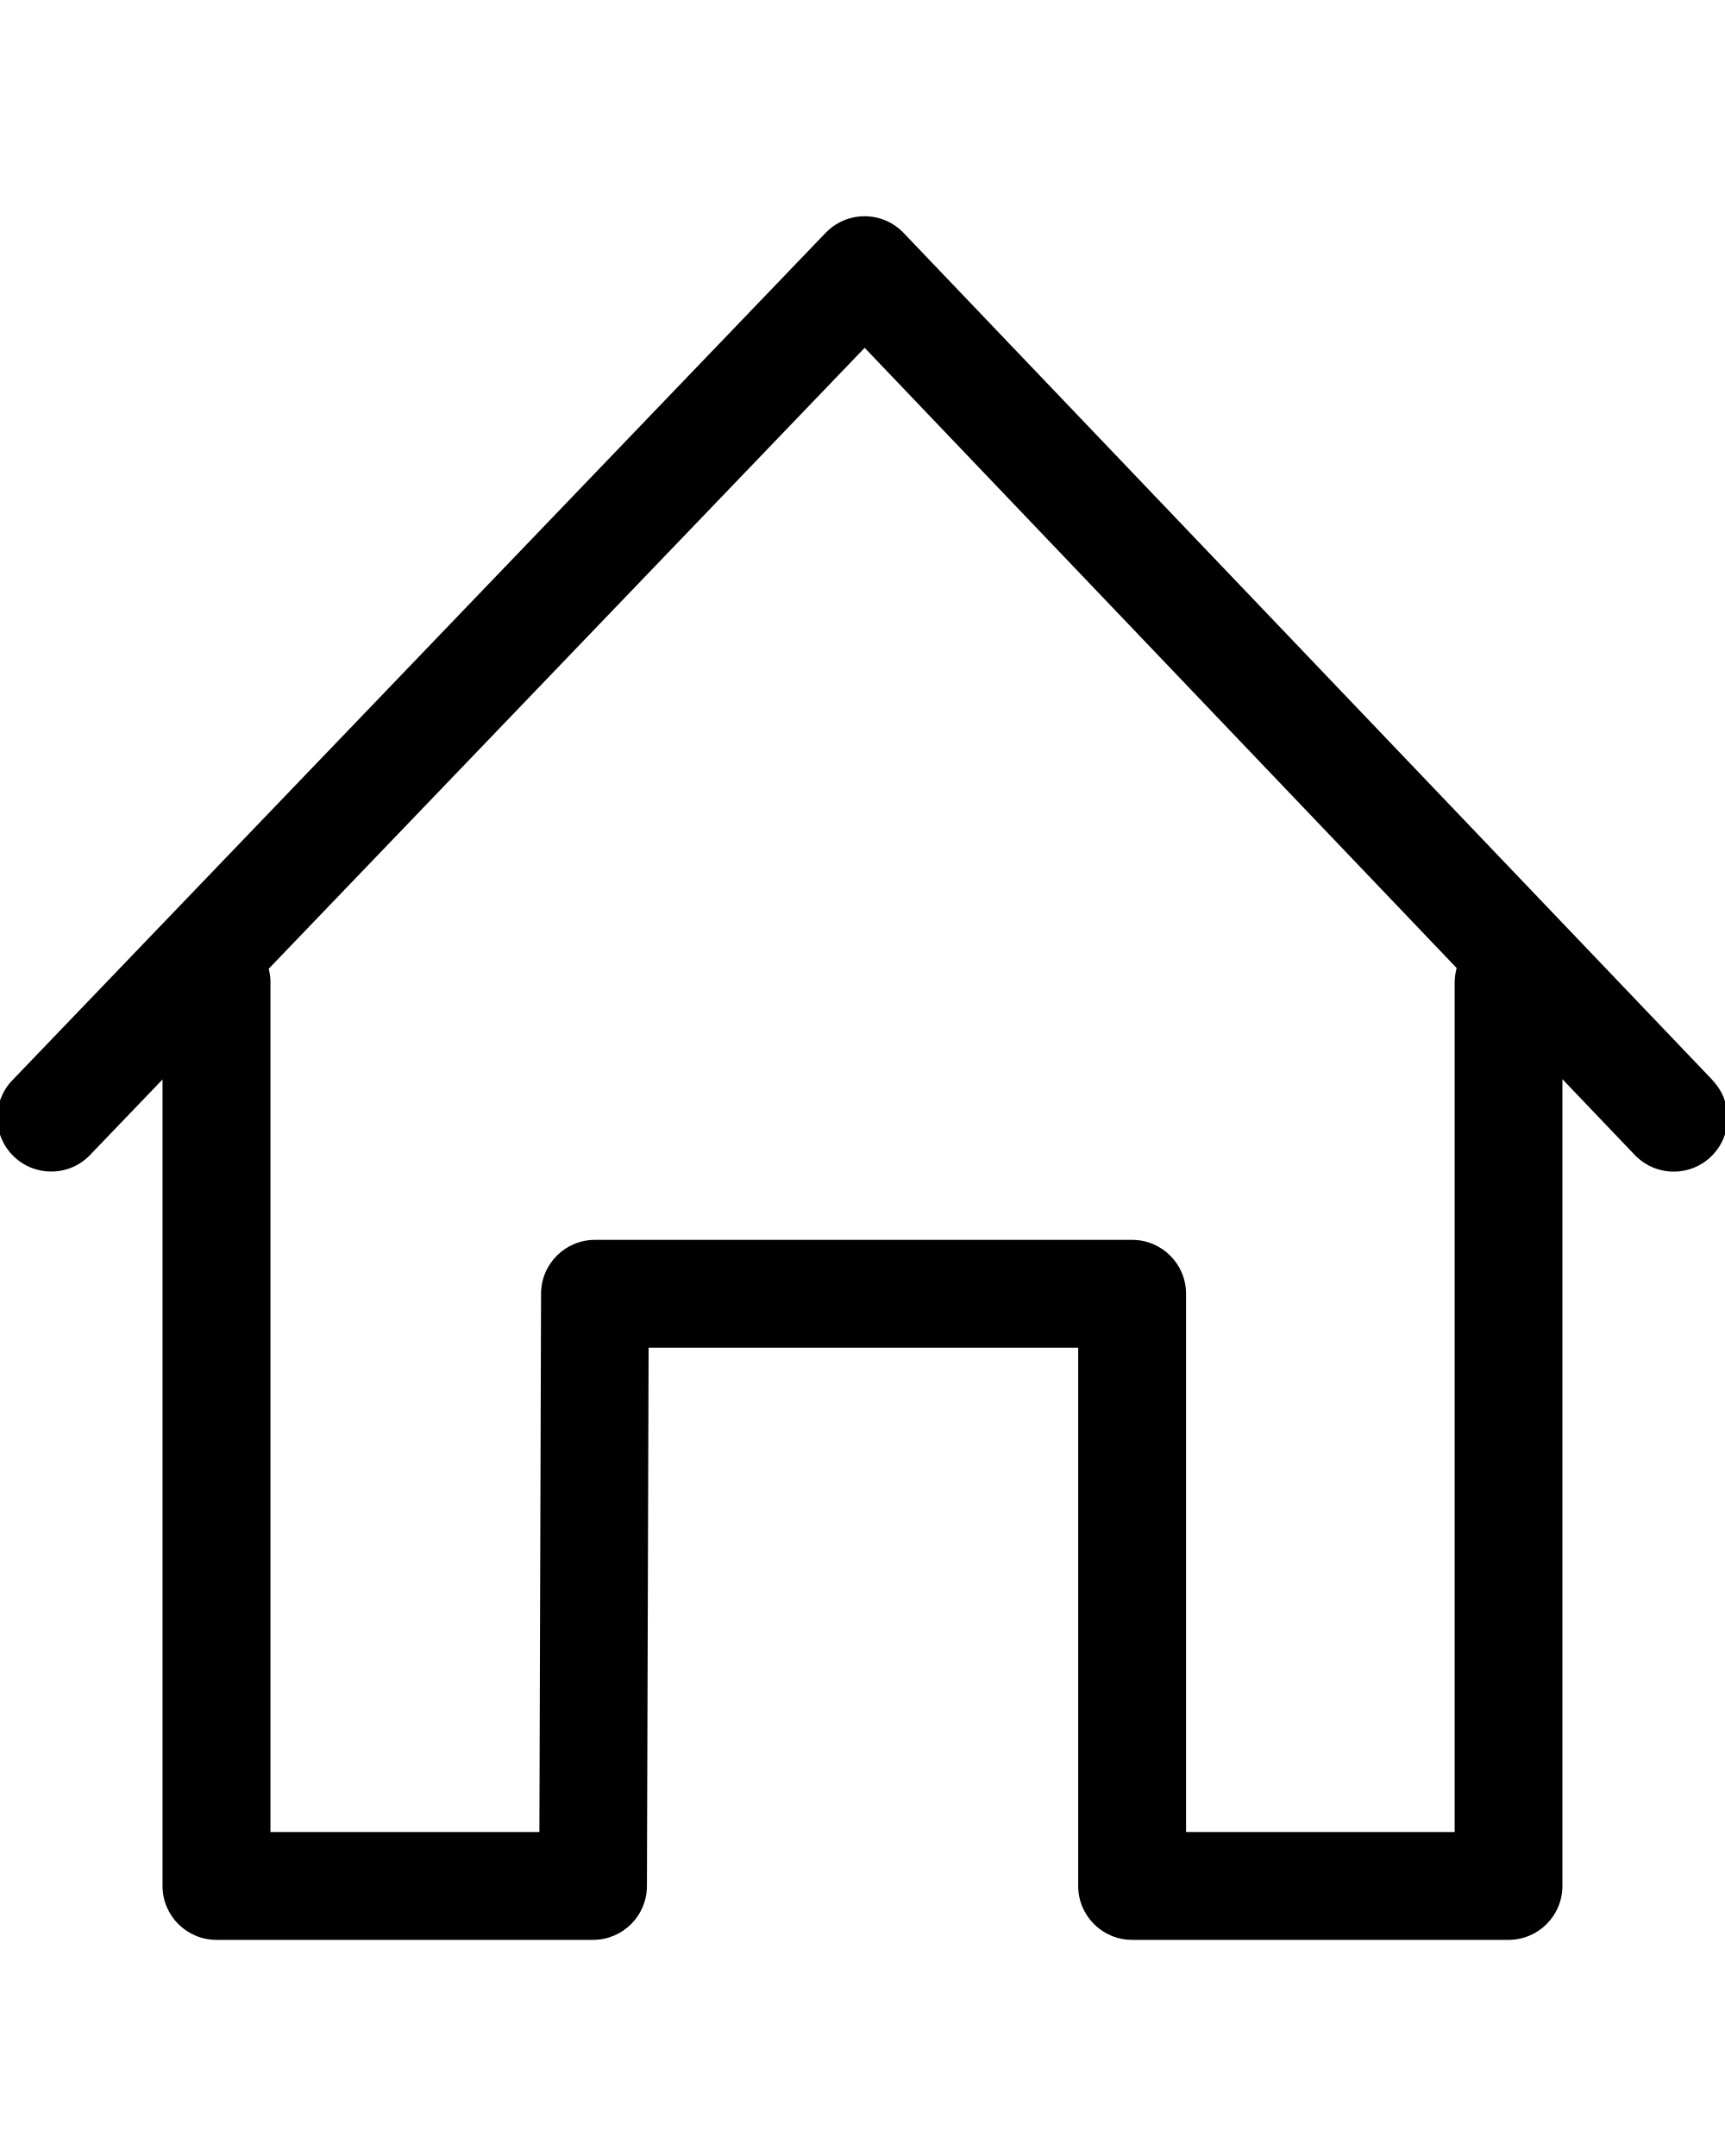
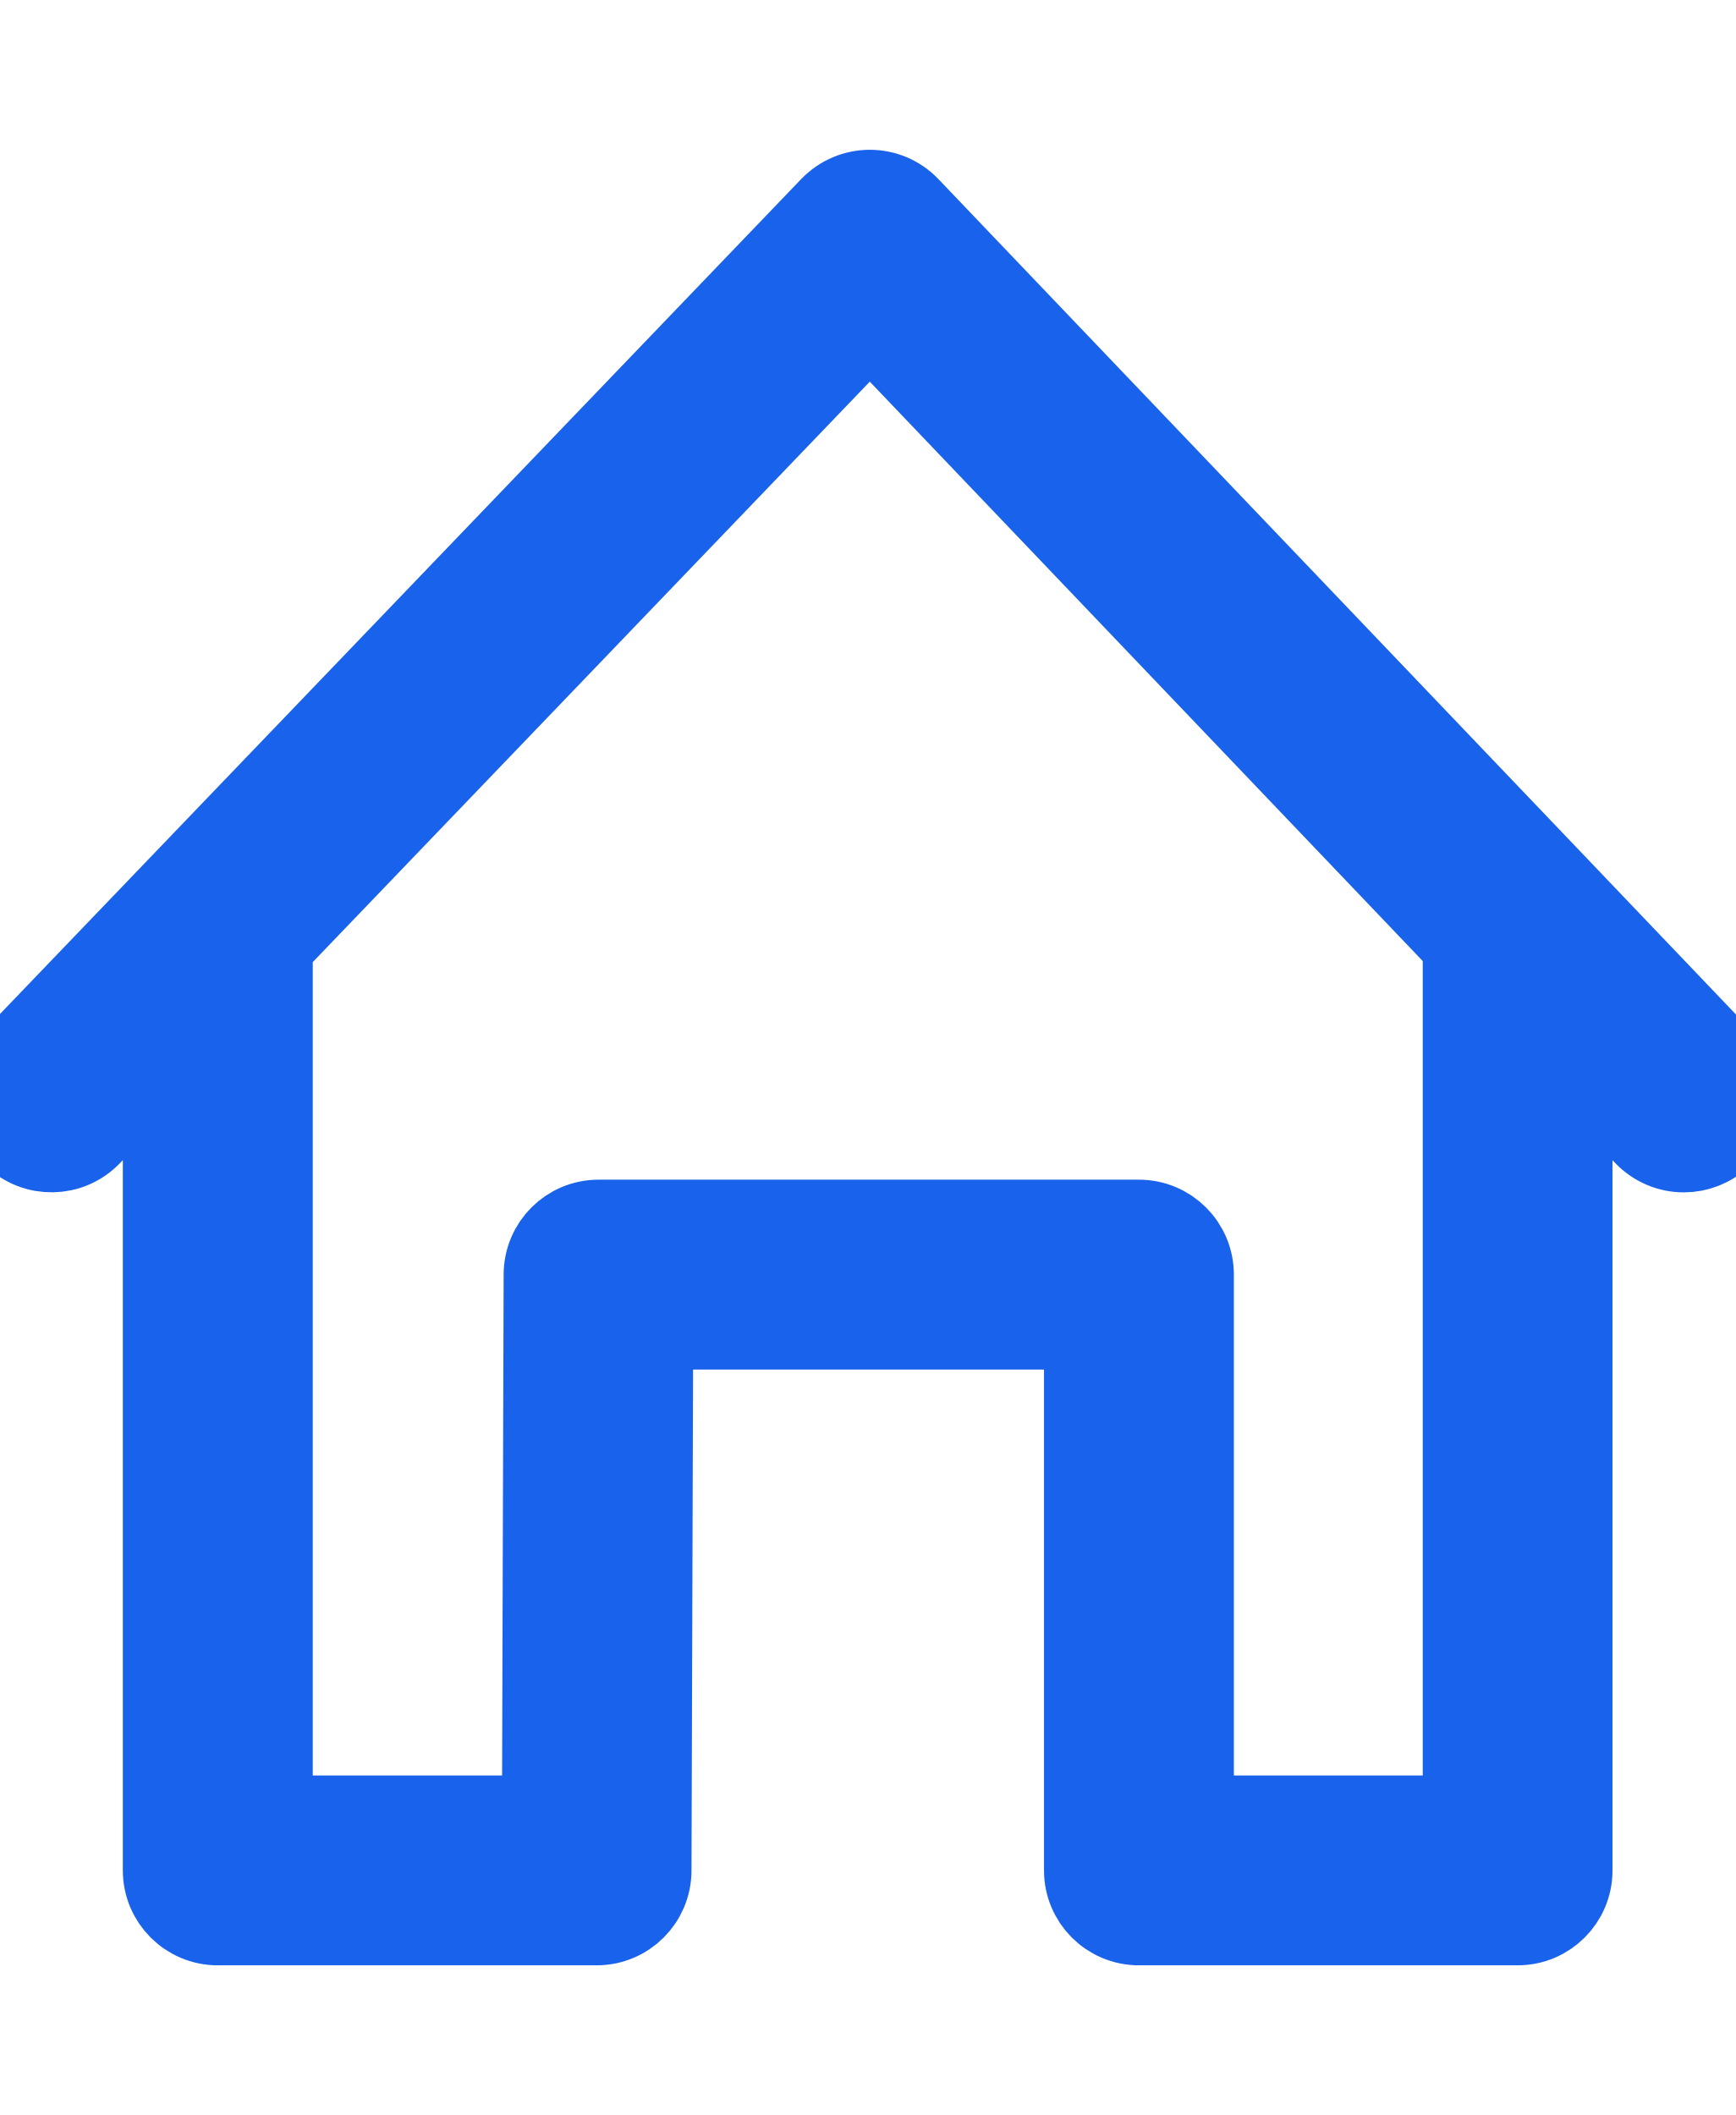
- <svg xmlns="http://www.w3.org/2000/svg" fill="#000000" width="32px" height="40px" viewBox="0 0 32.00 32.00" version="1.1" stroke="#000000" stroke-width="0">
+ <svg xmlns="http://www.w3.org/2000/svg" fill="#1962EC" width="32px" height="39px" viewBox="0 0 32.00 32.00" version="1.1" stroke="#1962EC" stroke-width="1.5">
  <g id="SVGRepo_bgCarrier" stroke-width="0" />
  <g id="SVGRepo_tracerCarrier" stroke-linecap="round" stroke-linejoin="round" stroke="#CCCCCC" stroke-width="0.064" />
  <g id="SVGRepo_iconCarrier">
    <path d="M31.772 16.043l-15.012-15.724c-0.189-0.197-0.449-0.307-0.721-0.307s-0.533 0.111-0.722 0.307l-15.089 15.724c-0.383 0.398-0.369 1.031 0.029 1.414 0.399 0.382 1.031 0.371 1.414-0.029l1.344-1.401v14.963c0 0.552 0.448 1 1 1h6.986c0.551 0 0.998-0.445 1-0.997l0.031-9.989h7.969v9.986c0 0.552 0.448 1 1 1h6.983c0.552 0 1-0.448 1-1v-14.968l1.343 1.407c0.197 0.204 0.459 0.308 0.722 0.308 0.249 0 0.499-0.092 0.692-0.279 0.398-0.382 0.411-1.015 0.029-1.413zM26.985 14.213v15.776h-4.983v-9.986c0-0.552-0.448-1-1-1h-9.965c-0.551 0-0.998 0.445-1 0.997l-0.031 9.989h-4.989v-15.777c0-0.082-0.013-0.162-0.032-0.239l11.055-11.52 10.982 11.507c-0.021 0.081-0.036 0.165-0.036 0.252z" />
  </g>
</svg>
